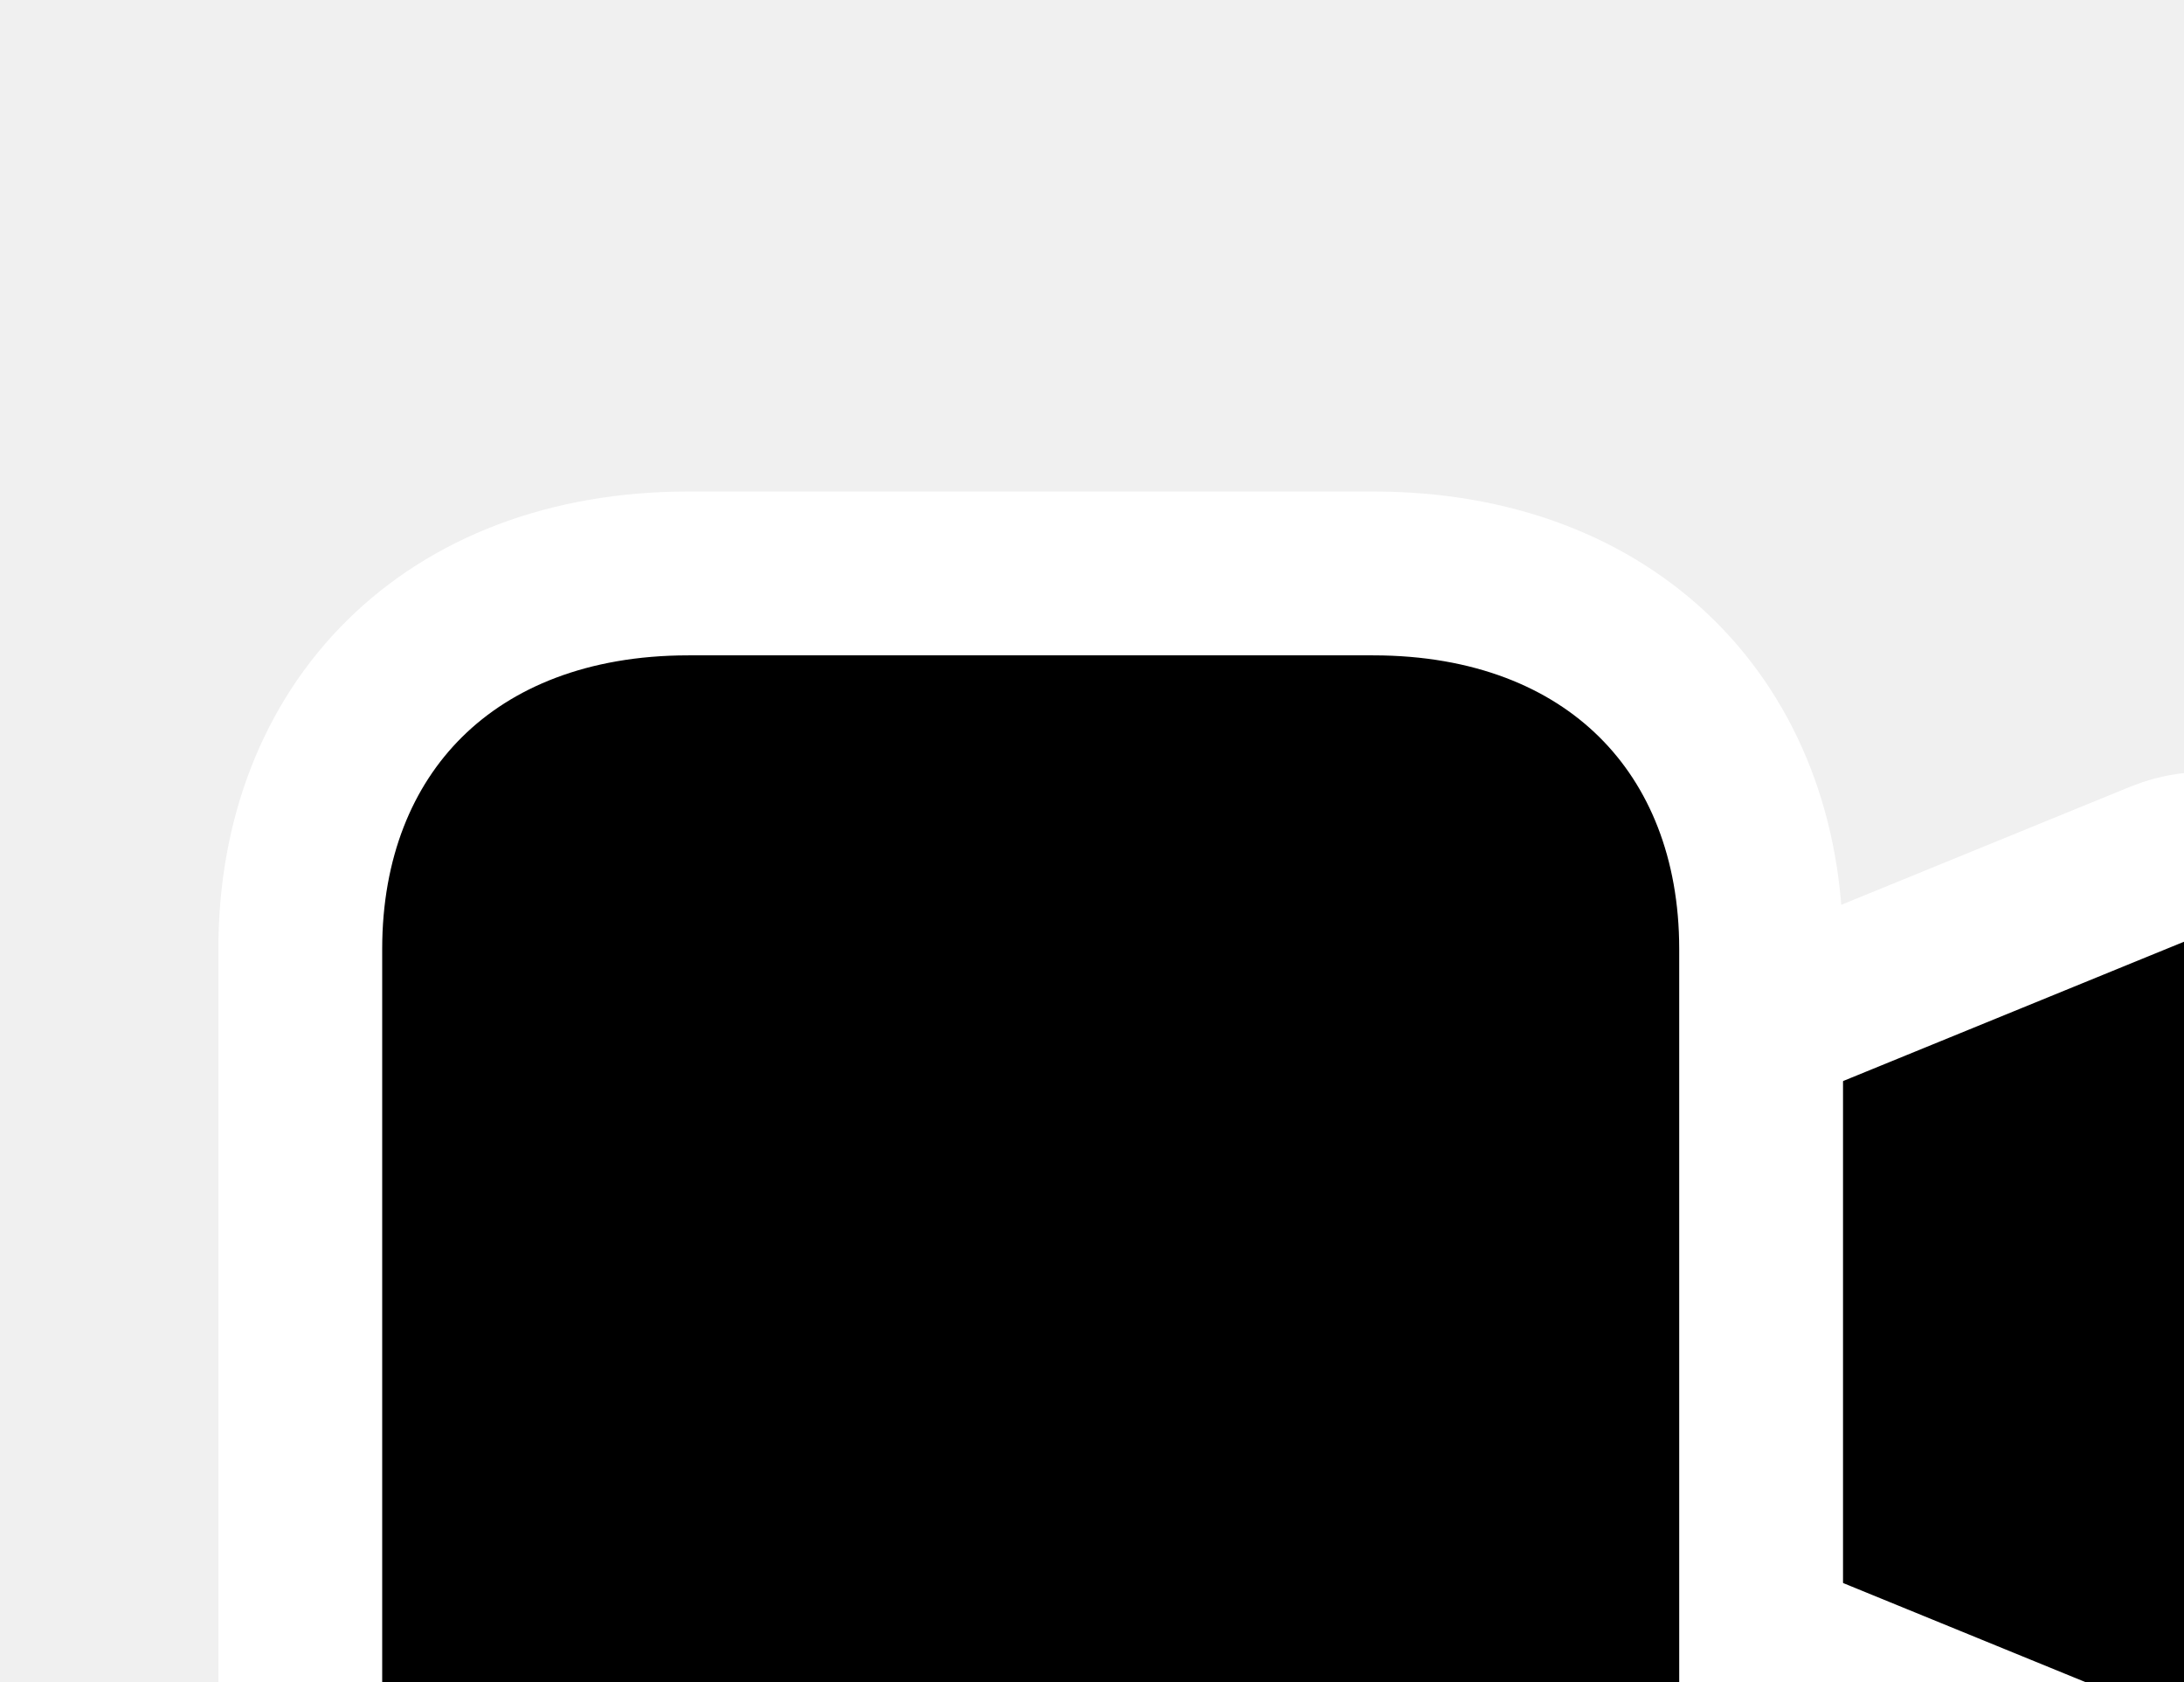
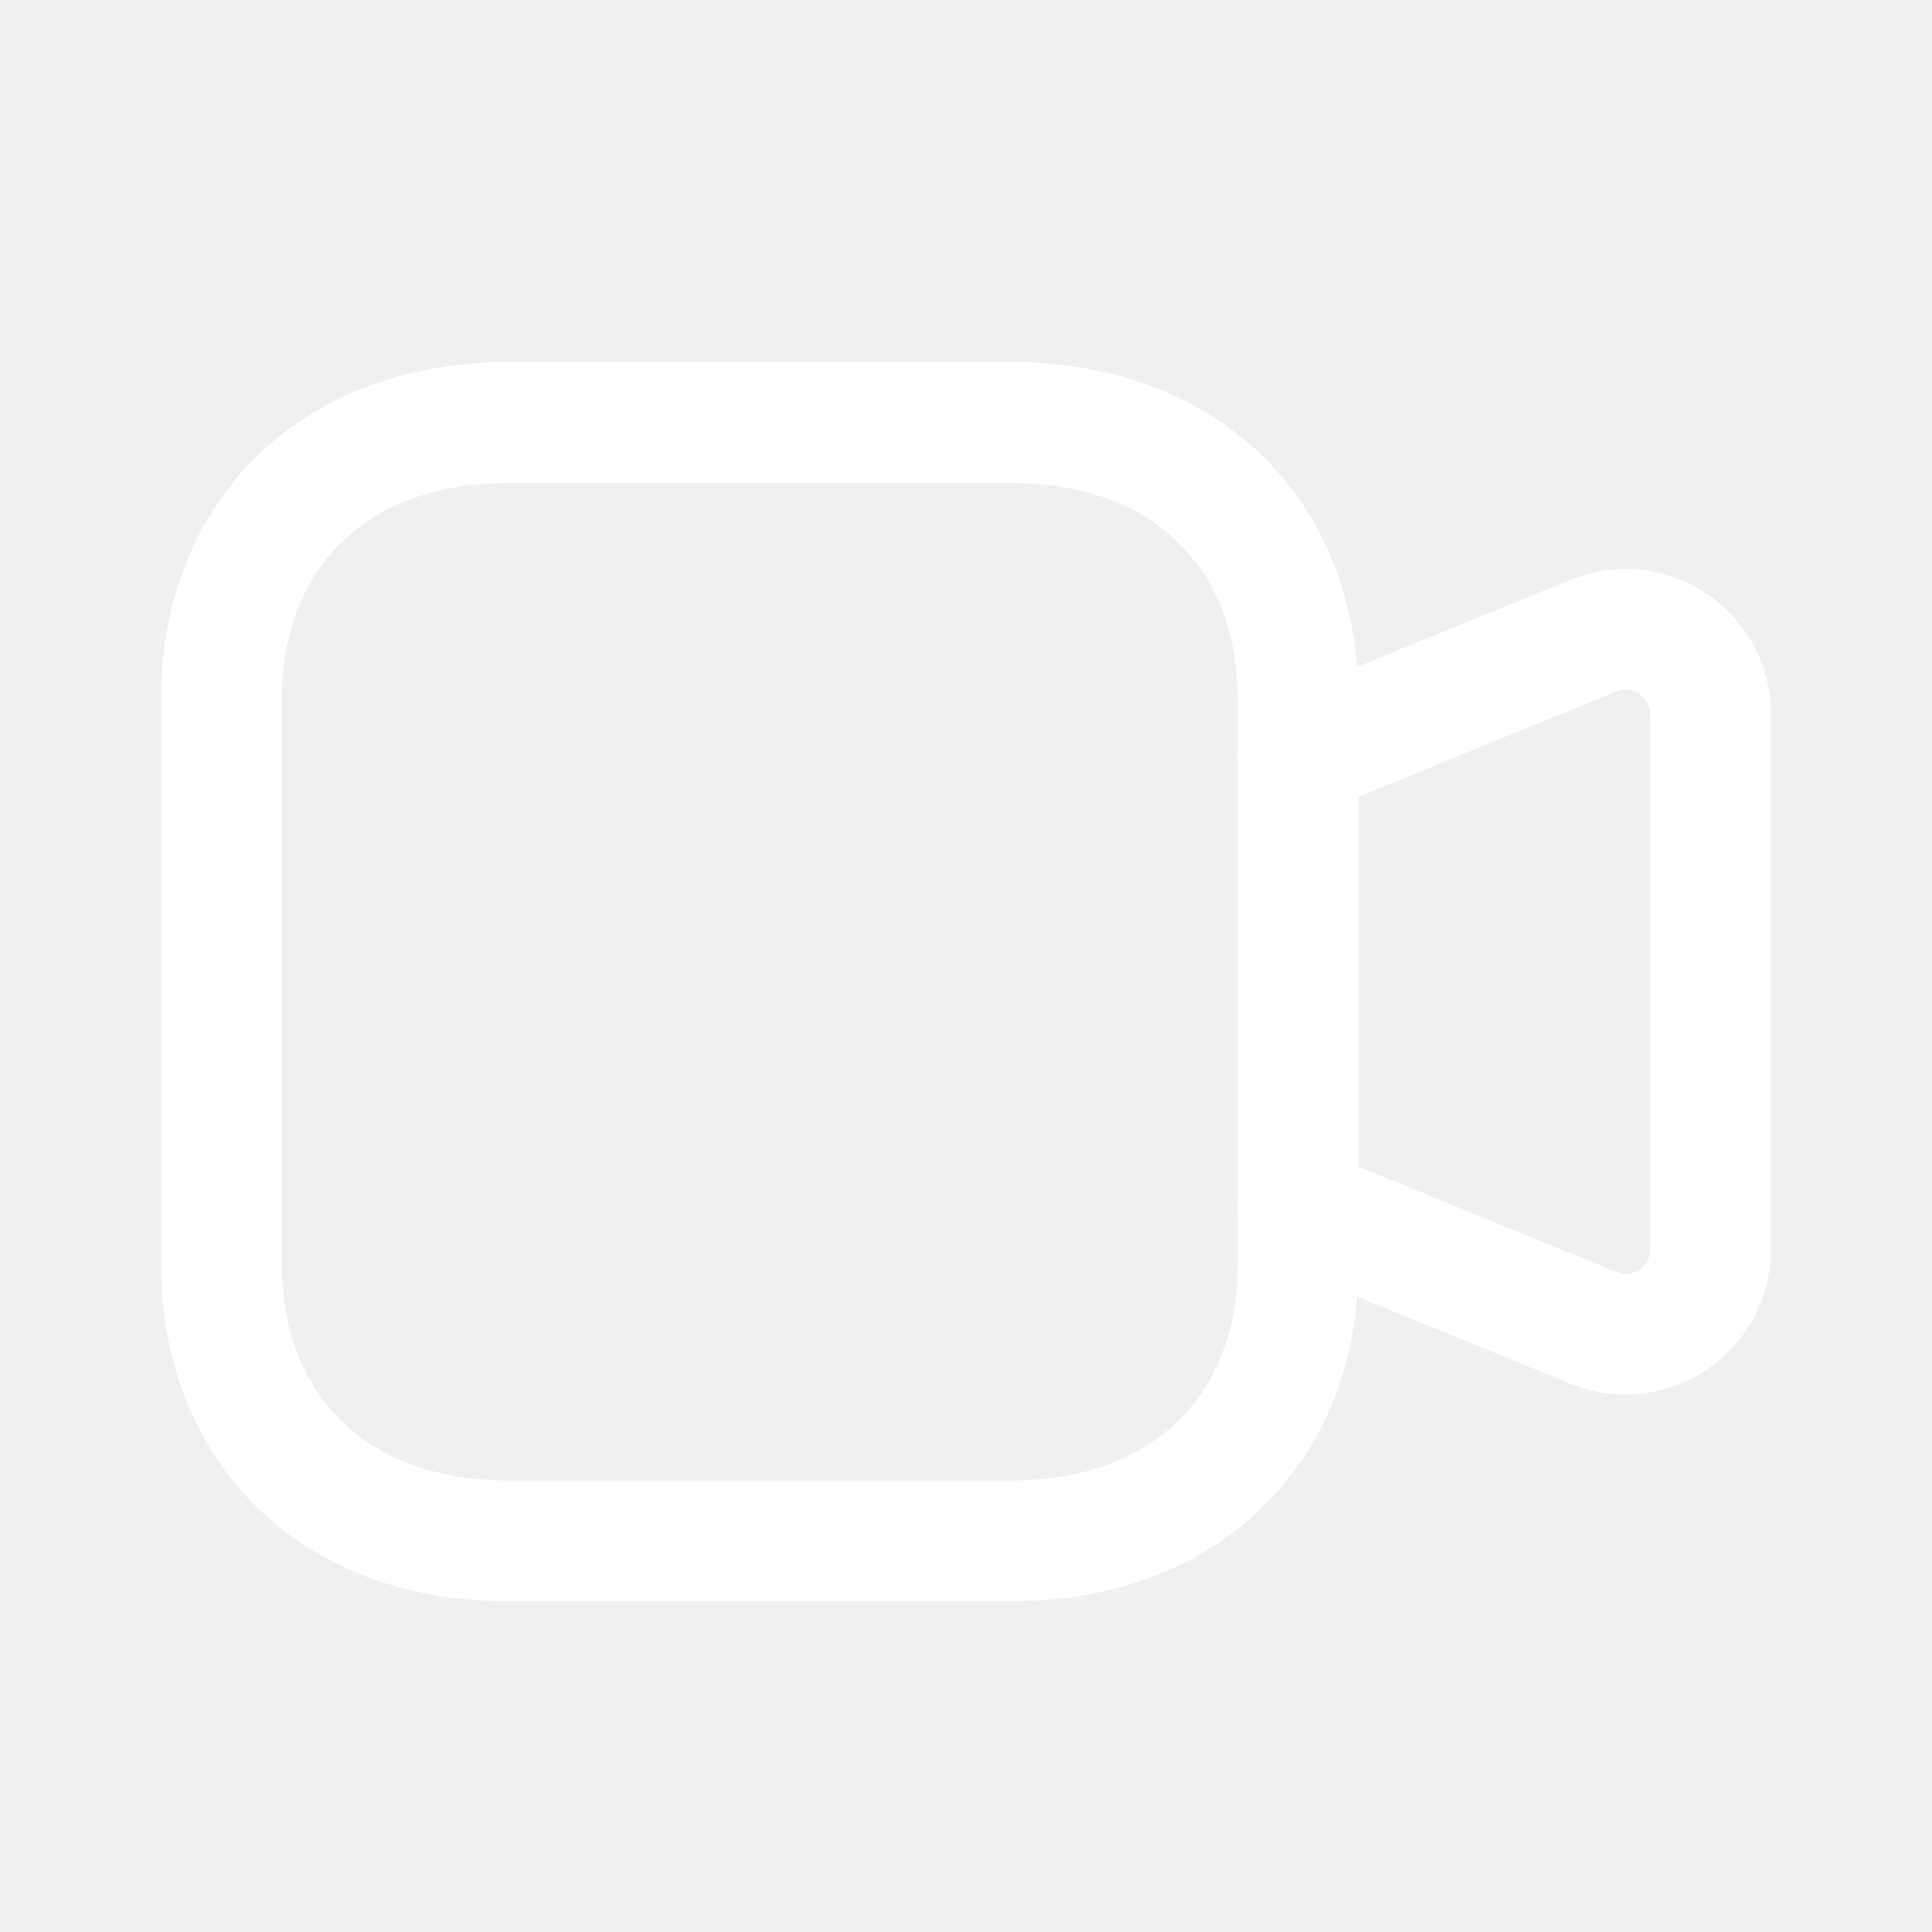
- <svg xmlns="http://www.w3.org/2000/svg">
+ <svg xmlns="http://www.w3.org/2000/svg" viewBox="0 0 40 40" fill="none">
  <path d="M26.877 24.994L32.986 27.491C34.146 27.964 35.416 27.112 35.416 25.859V14.794C35.416 13.541 34.146 12.687 32.986 13.161L26.877 15.657" stroke="white" stroke-width="2.5" stroke-linecap="round" stroke-linejoin="round" />
  <path fill-rule="evenodd" clip-rule="evenodd" d="M10.507 31.901H20.955C24.595 31.901 26.878 29.53 26.878 26.171V14.48C26.878 11.121 24.605 8.75 20.955 8.75H10.507C6.855 8.75 4.583 11.121 4.583 14.48V26.171C4.583 29.53 6.855 31.901 10.507 31.901Z" stroke="white" stroke-width="2.5" stroke-linecap="round" stroke-linejoin="round" />
</svg>
